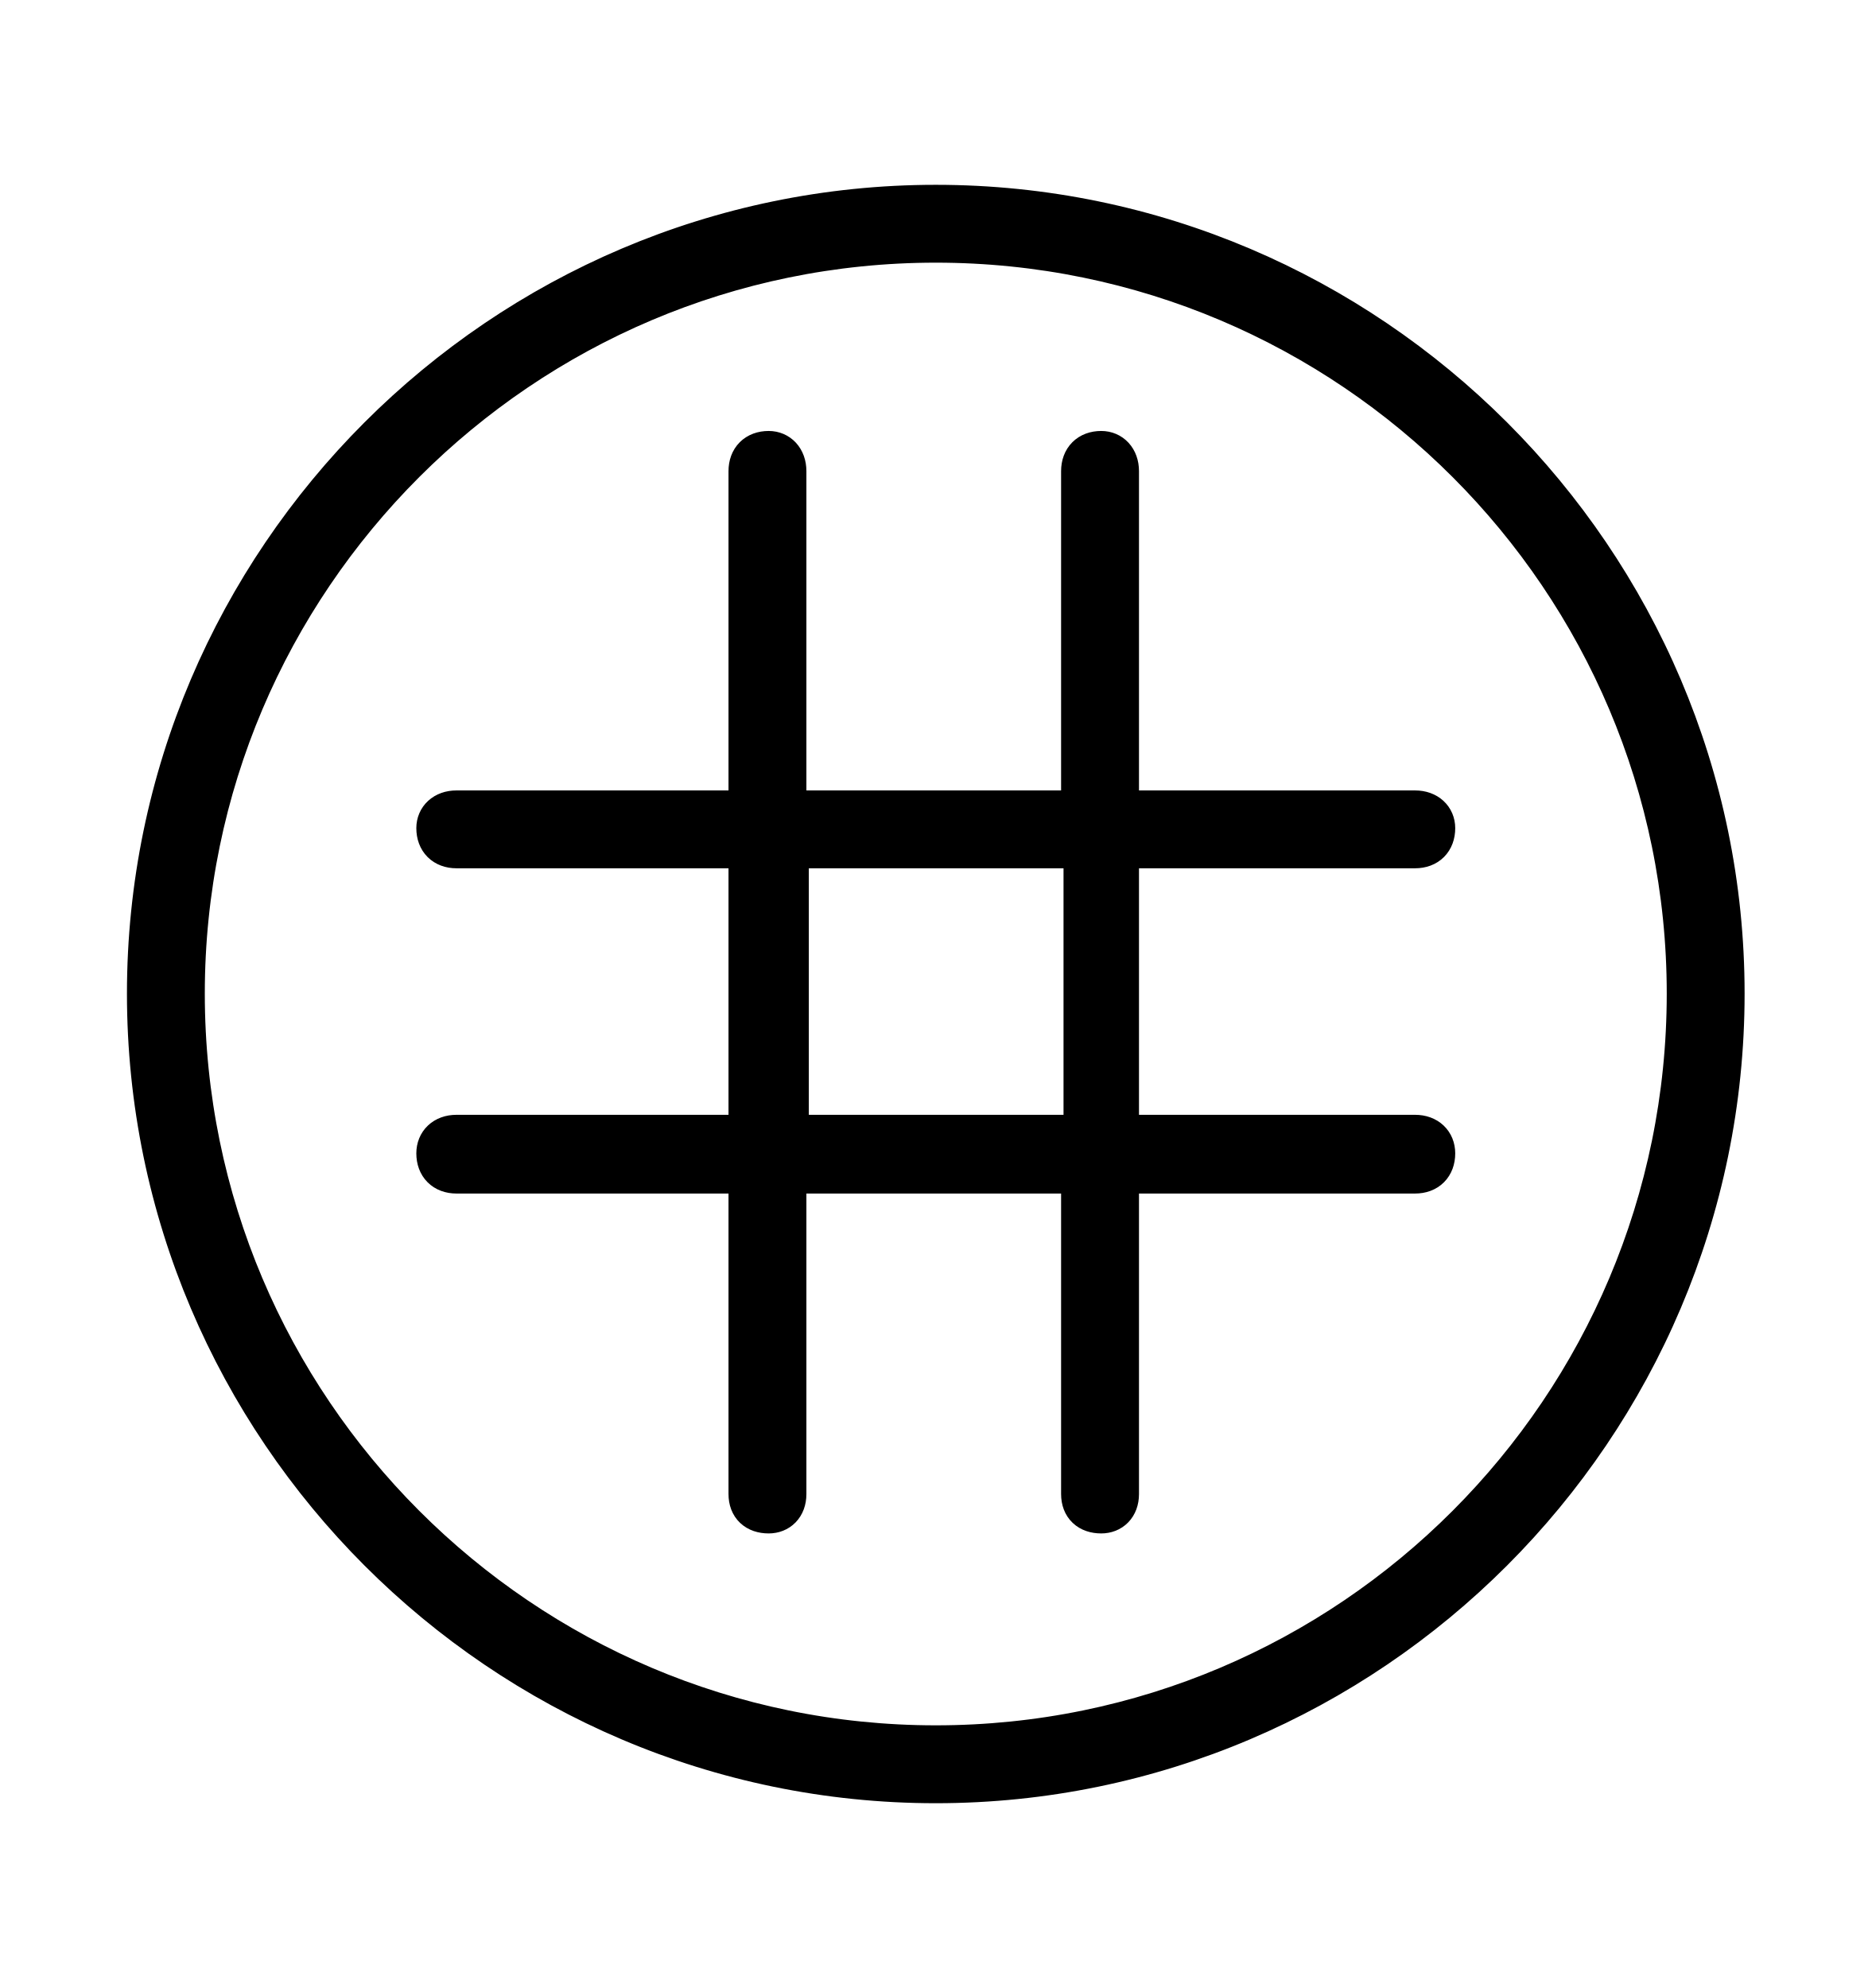
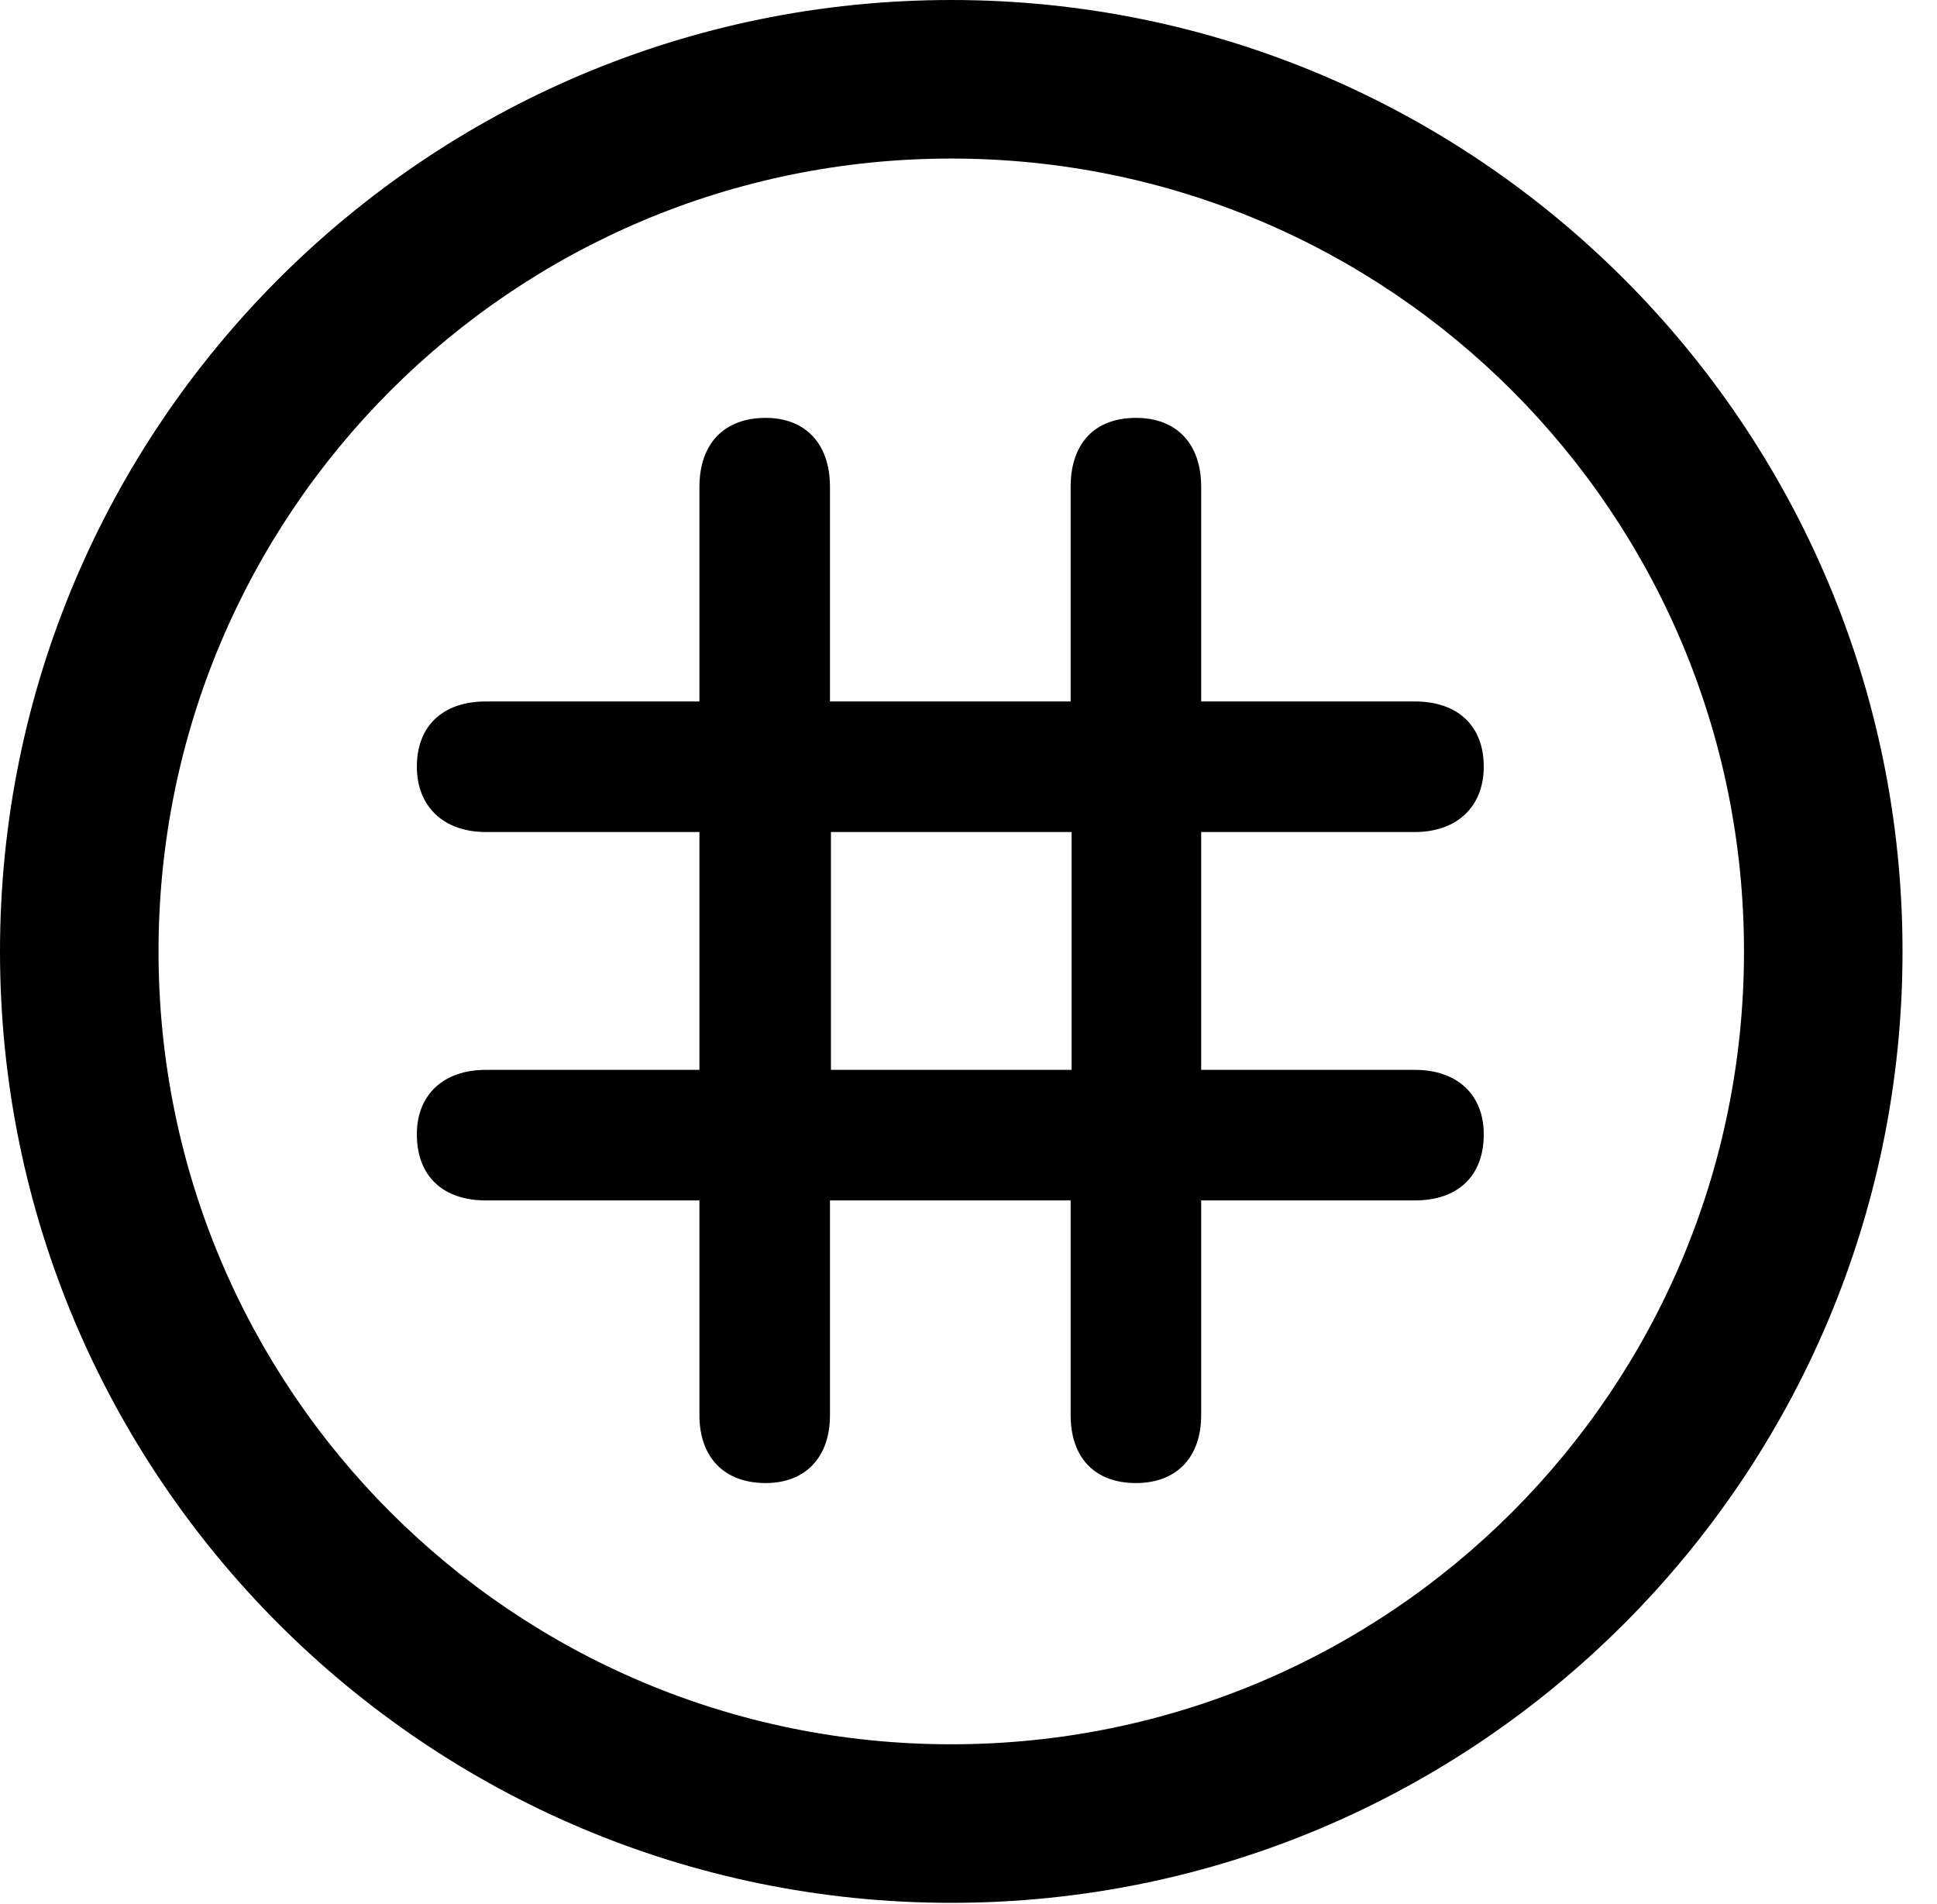
- <svg xmlns="http://www.w3.org/2000/svg" width="49.328px" height="52.4px" direction="ltr" version="1.1">
-   <g fill-rule="nonzero" transform="scale(1,-1) translate(0,-52.40039)">
-     <path fill="black" stroke="black" fill-opacity="1.0" stroke-width="1.0" d="     M 24.664,5.371     C 36.115,5.371 45.482,14.738 45.482,26.211     C 45.482,37.662 36.115,47.029 24.664,47.029     C 13.213,47.029 3.846,37.662 3.846,26.211     C 3.846,14.738 13.213,5.371 24.664,5.371     Z     M 24.664,6.424     C 13.771,6.424 4.898,15.297 4.898,26.211     C 4.898,37.104 13.771,45.977 24.664,45.977     C 35.578,45.977 44.43,37.104 44.43,26.211     C 44.43,15.297 35.578,6.424 24.664,6.424     Z     M 11.473,22.0     C 11.473,21.656 11.688,21.441 12.031,21.441     L 19.701,21.441     L 19.701,13.02     C 19.701,12.676 19.916,12.482 20.26,12.482     C 20.539,12.482 20.754,12.676 20.754,13.02     L 20.754,21.441     L 28.467,21.441     L 28.467,13.02     C 28.467,12.676 28.682,12.482 29.025,12.482     C 29.305,12.482 29.52,12.676 29.52,13.02     L 29.52,21.441     L 37.297,21.441     C 37.641,21.441 37.855,21.656 37.855,22.0     C 37.855,22.301 37.641,22.516 37.297,22.516     L 29.52,22.516     L 29.52,30.014     L 37.297,30.014     C 37.641,30.014 37.855,30.229 37.855,30.572     C 37.855,30.852 37.641,31.066 37.297,31.066     L 29.52,31.066     L 29.52,39.982     C 29.52,40.326 29.305,40.541 29.025,40.541     C 28.682,40.541 28.467,40.326 28.467,39.982     L 28.467,31.066     L 20.754,31.066     L 20.754,39.982     C 20.754,40.326 20.539,40.541 20.26,40.541     C 19.916,40.541 19.701,40.326 19.701,39.982     L 19.701,31.066     L 12.031,31.066     C 11.688,31.066 11.473,30.852 11.473,30.572     C 11.473,30.229 11.688,30.014 12.031,30.014     L 19.701,30.014     L 19.701,22.516     L 12.031,22.516     C 11.688,22.516 11.473,22.301 11.473,22.0     Z     M 20.818,22.516     L 20.818,30.014     L 28.531,30.014     L 28.531,22.516     Z " />
+ <svg xmlns="http://www.w3.org/2000/svg" version="1.1" viewBox="0 0 20.283 19.932">
+   <g>
+     <rect height="19.932" opacity="0" width="20.283" x="0" y="0" />
+     <path d="M9.961 19.922C15.459 19.922 19.922 15.459 19.922 9.961C19.922 4.463 15.459 0 9.961 0C4.463 0 0 4.463 0 9.961C0 15.459 4.463 19.922 9.961 19.922ZM9.961 18.262C5.371 18.262 1.66 14.551 1.66 9.961C1.66 5.371 5.371 1.66 9.961 1.66C14.551 1.66 18.262 5.371 18.262 9.961C18.262 14.551 14.551 18.262 9.961 18.262Z" fill="black" />
+     <path d="M4.365 11.875C4.365 12.315 4.639 12.568 5.088 12.568L7.324 12.568L7.324 14.815C7.324 15.264 7.588 15.527 8.018 15.527C8.428 15.527 8.691 15.264 8.691 14.815L8.691 12.568L11.211 12.568L11.211 14.815C11.211 15.264 11.465 15.527 11.895 15.527C12.315 15.527 12.578 15.264 12.578 14.815L12.578 12.568L14.815 12.568C15.264 12.568 15.537 12.315 15.537 11.875C15.537 11.465 15.264 11.201 14.815 11.201L12.578 11.201L12.578 8.711L14.815 8.711C15.264 8.711 15.537 8.438 15.537 8.027C15.537 7.598 15.264 7.344 14.815 7.344L12.578 7.344L12.578 5.098C12.578 4.639 12.315 4.375 11.895 4.375C11.465 4.375 11.211 4.639 11.211 5.098L11.211 7.344L8.691 7.344L8.691 5.098C8.691 4.639 8.428 4.375 8.018 4.375C7.588 4.375 7.324 4.639 7.324 5.098L7.324 7.344L5.088 7.344C4.639 7.344 4.365 7.598 4.365 8.027C4.365 8.438 4.639 8.711 5.088 8.711L7.324 8.711L7.324 11.201L5.088 11.201C4.639 11.201 4.365 11.465 4.365 11.875ZM8.701 11.201L8.701 8.711L11.221 8.711L11.221 11.201Z" fill="black" />
  </g>
</svg>
